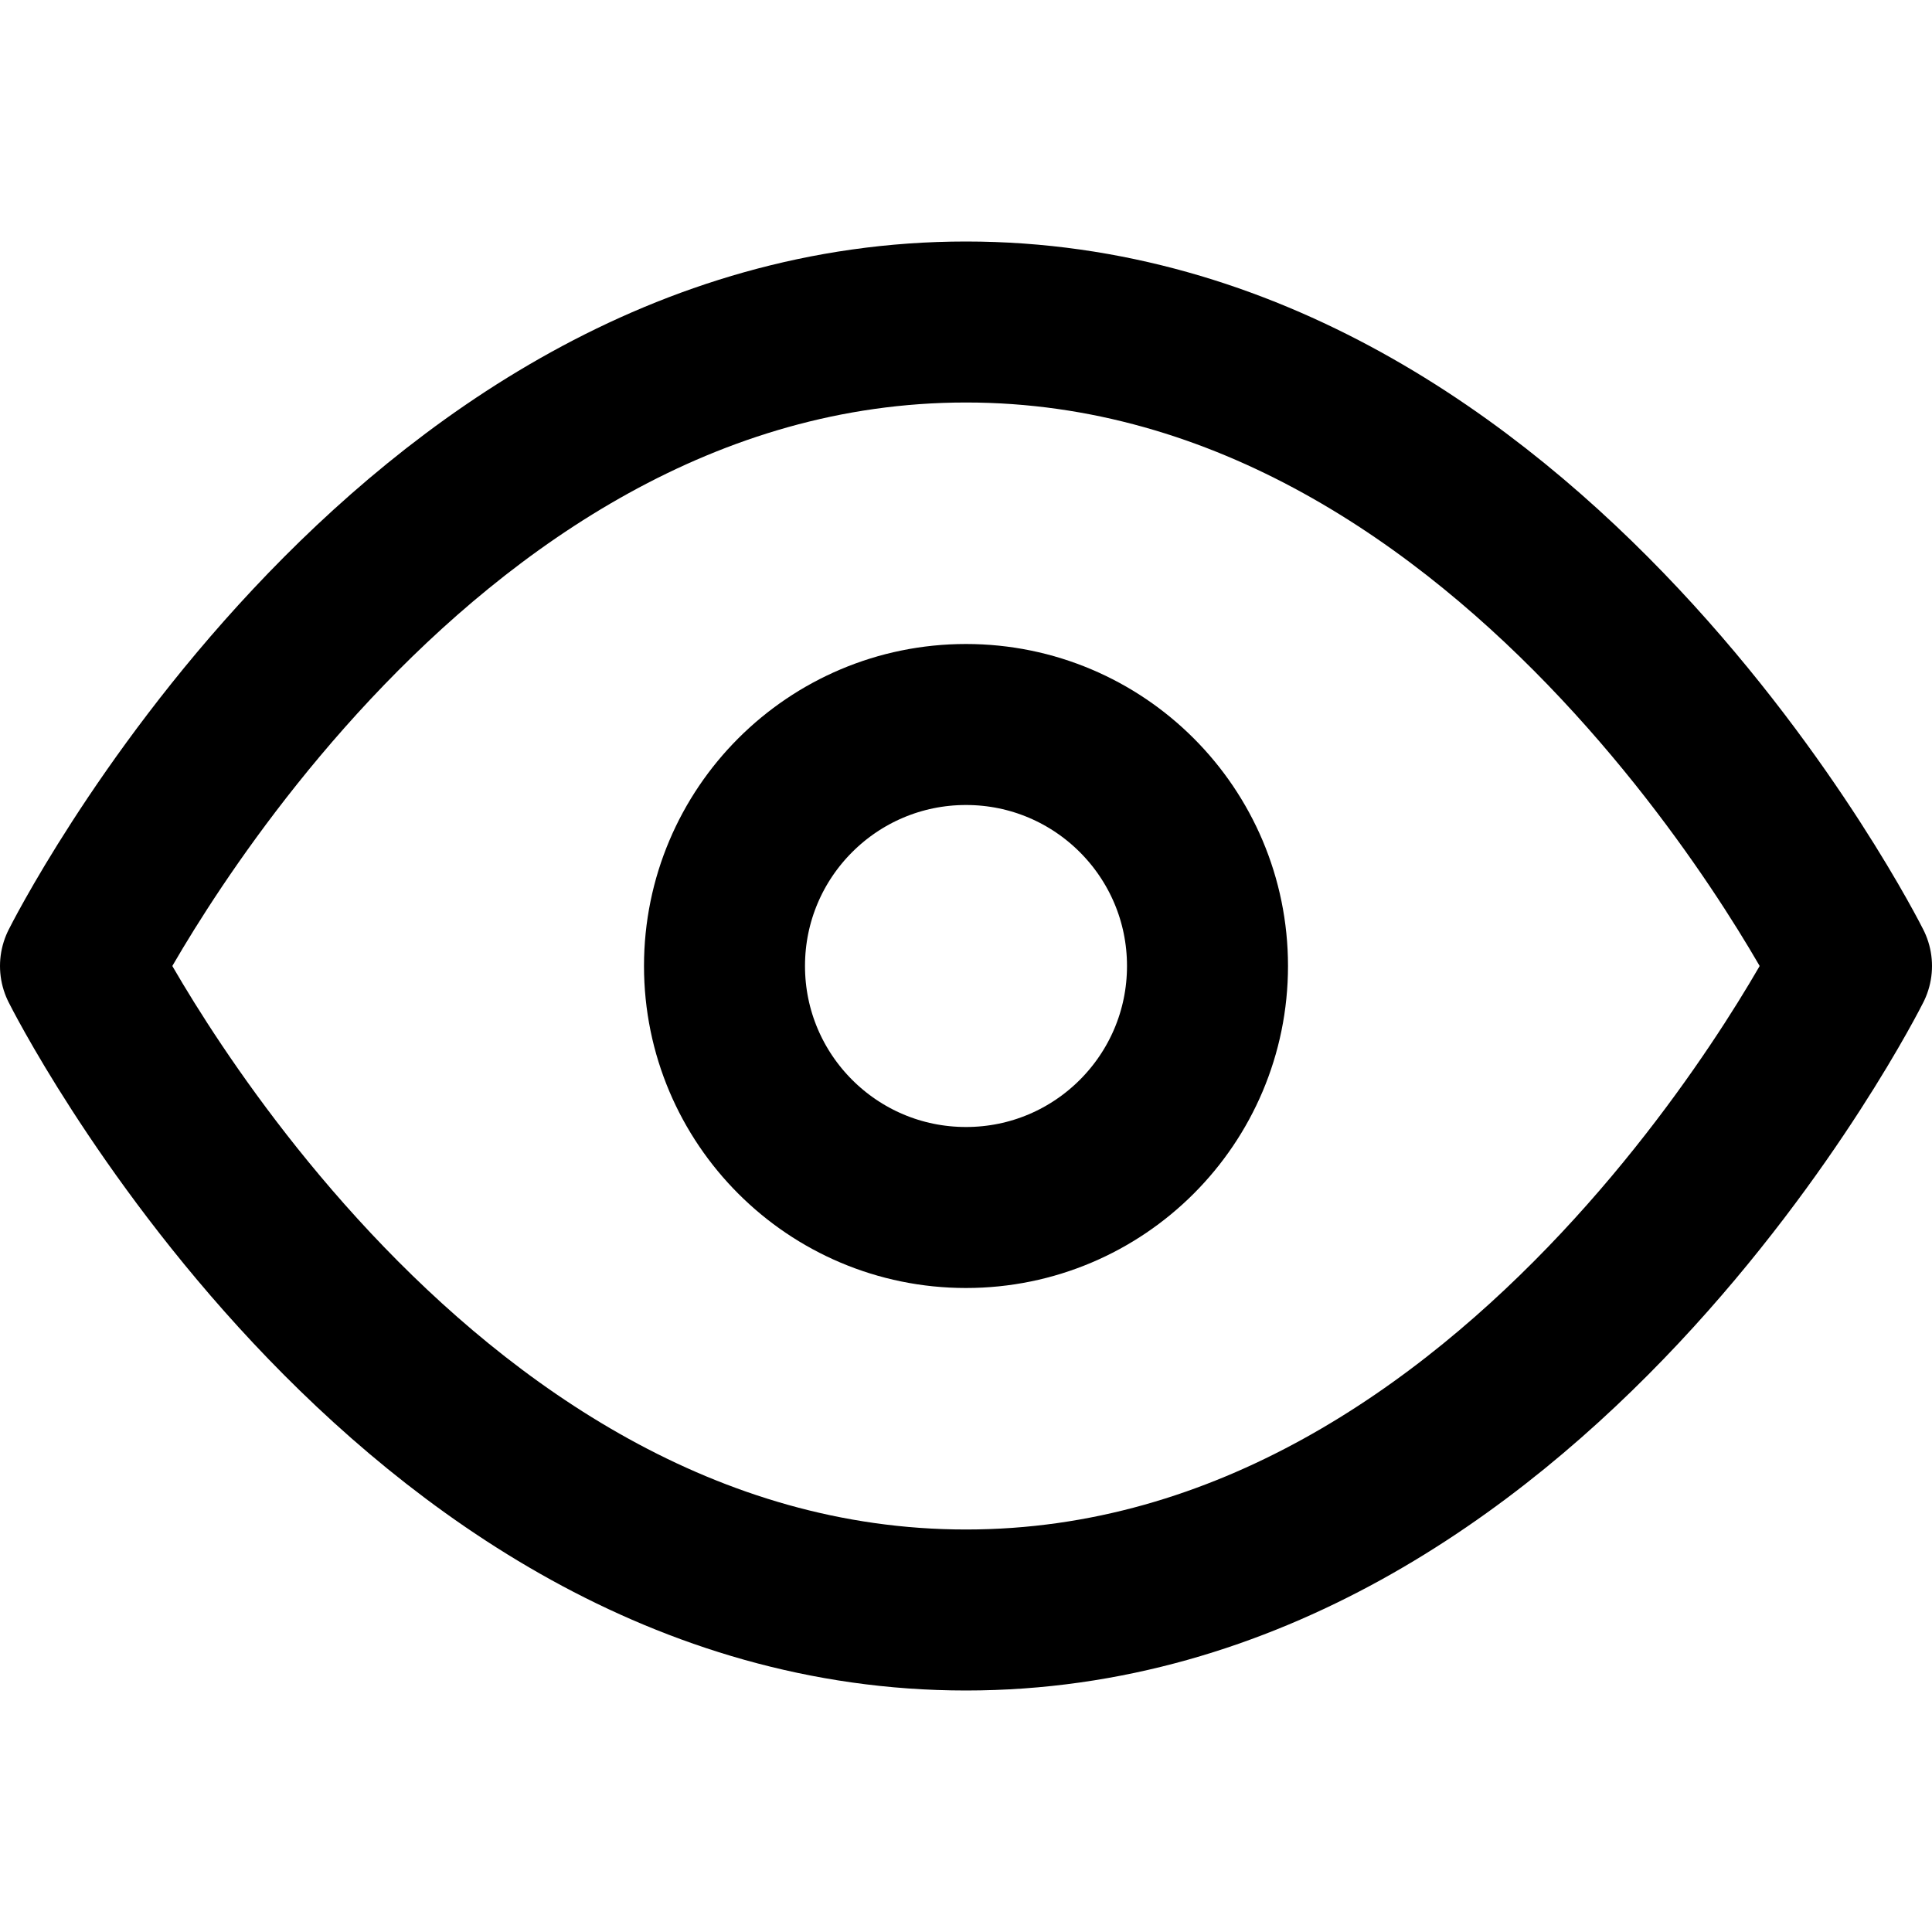
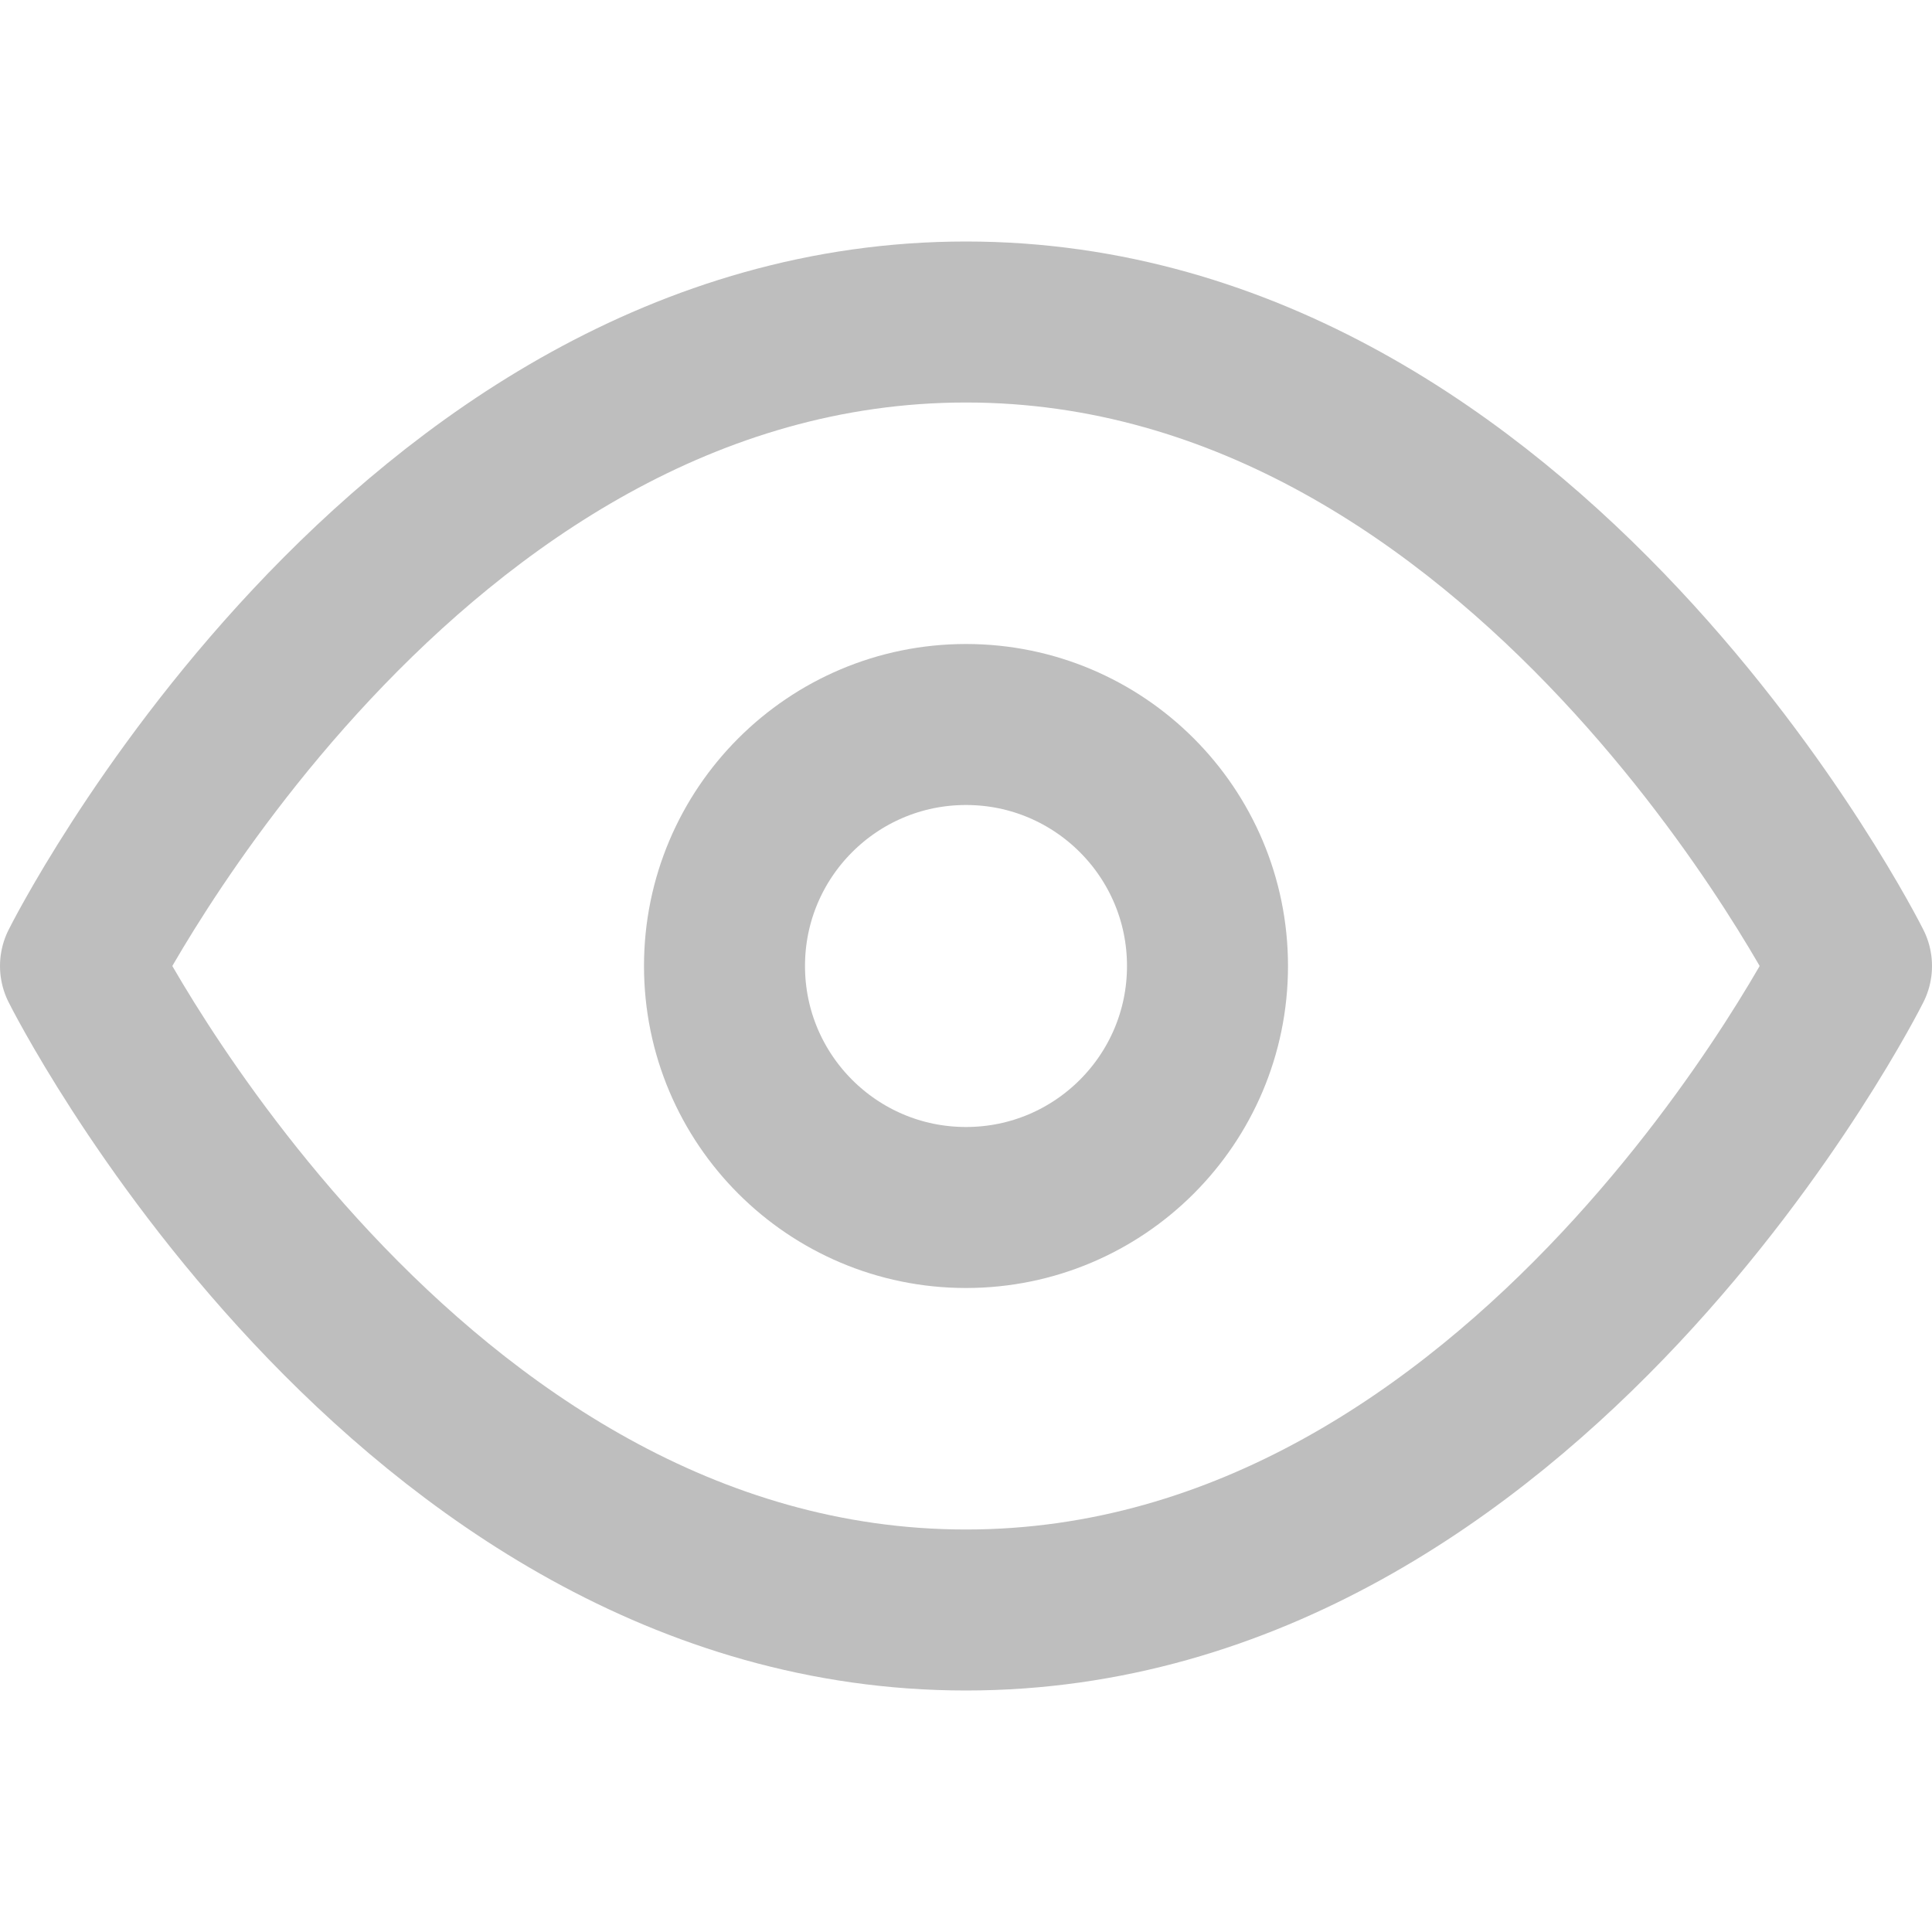
- <svg xmlns="http://www.w3.org/2000/svg" width="24" height="24" viewBox="0 0 24 24" fill="none" stroke="currentColor" stroke-width="2" stroke-linecap="round" stroke-linejoin="round" class="feather feather-eye">
-   <path d="M1 12s4-8 11-8 11 8 11 8-4 8-11 8-11-8-11-8z" />
-   <circle cx="12" cy="12" r="3" />
+ <svg xmlns="http://www.w3.org/2000/svg" width="24" height="24" viewBox="0 0 24 24" fill="none" stroke="currentColor" stroke-width="2" stroke-linecap="round" stroke-linejoin="round" class="feather feather-eye" version="1.1" id="svg869">
+   <defs id="defs873" />
+   <path d="M1 12s4-8 11-8 11 8 11 8-4 8-11 8-11-8-11-8z" id="path865" style="stroke:#bebebe;stroke-opacity:1" />
+   <circle cx="12" cy="12" r="3" id="circle867" style="stroke:#bebebe;stroke-opacity:1" />
</svg>
